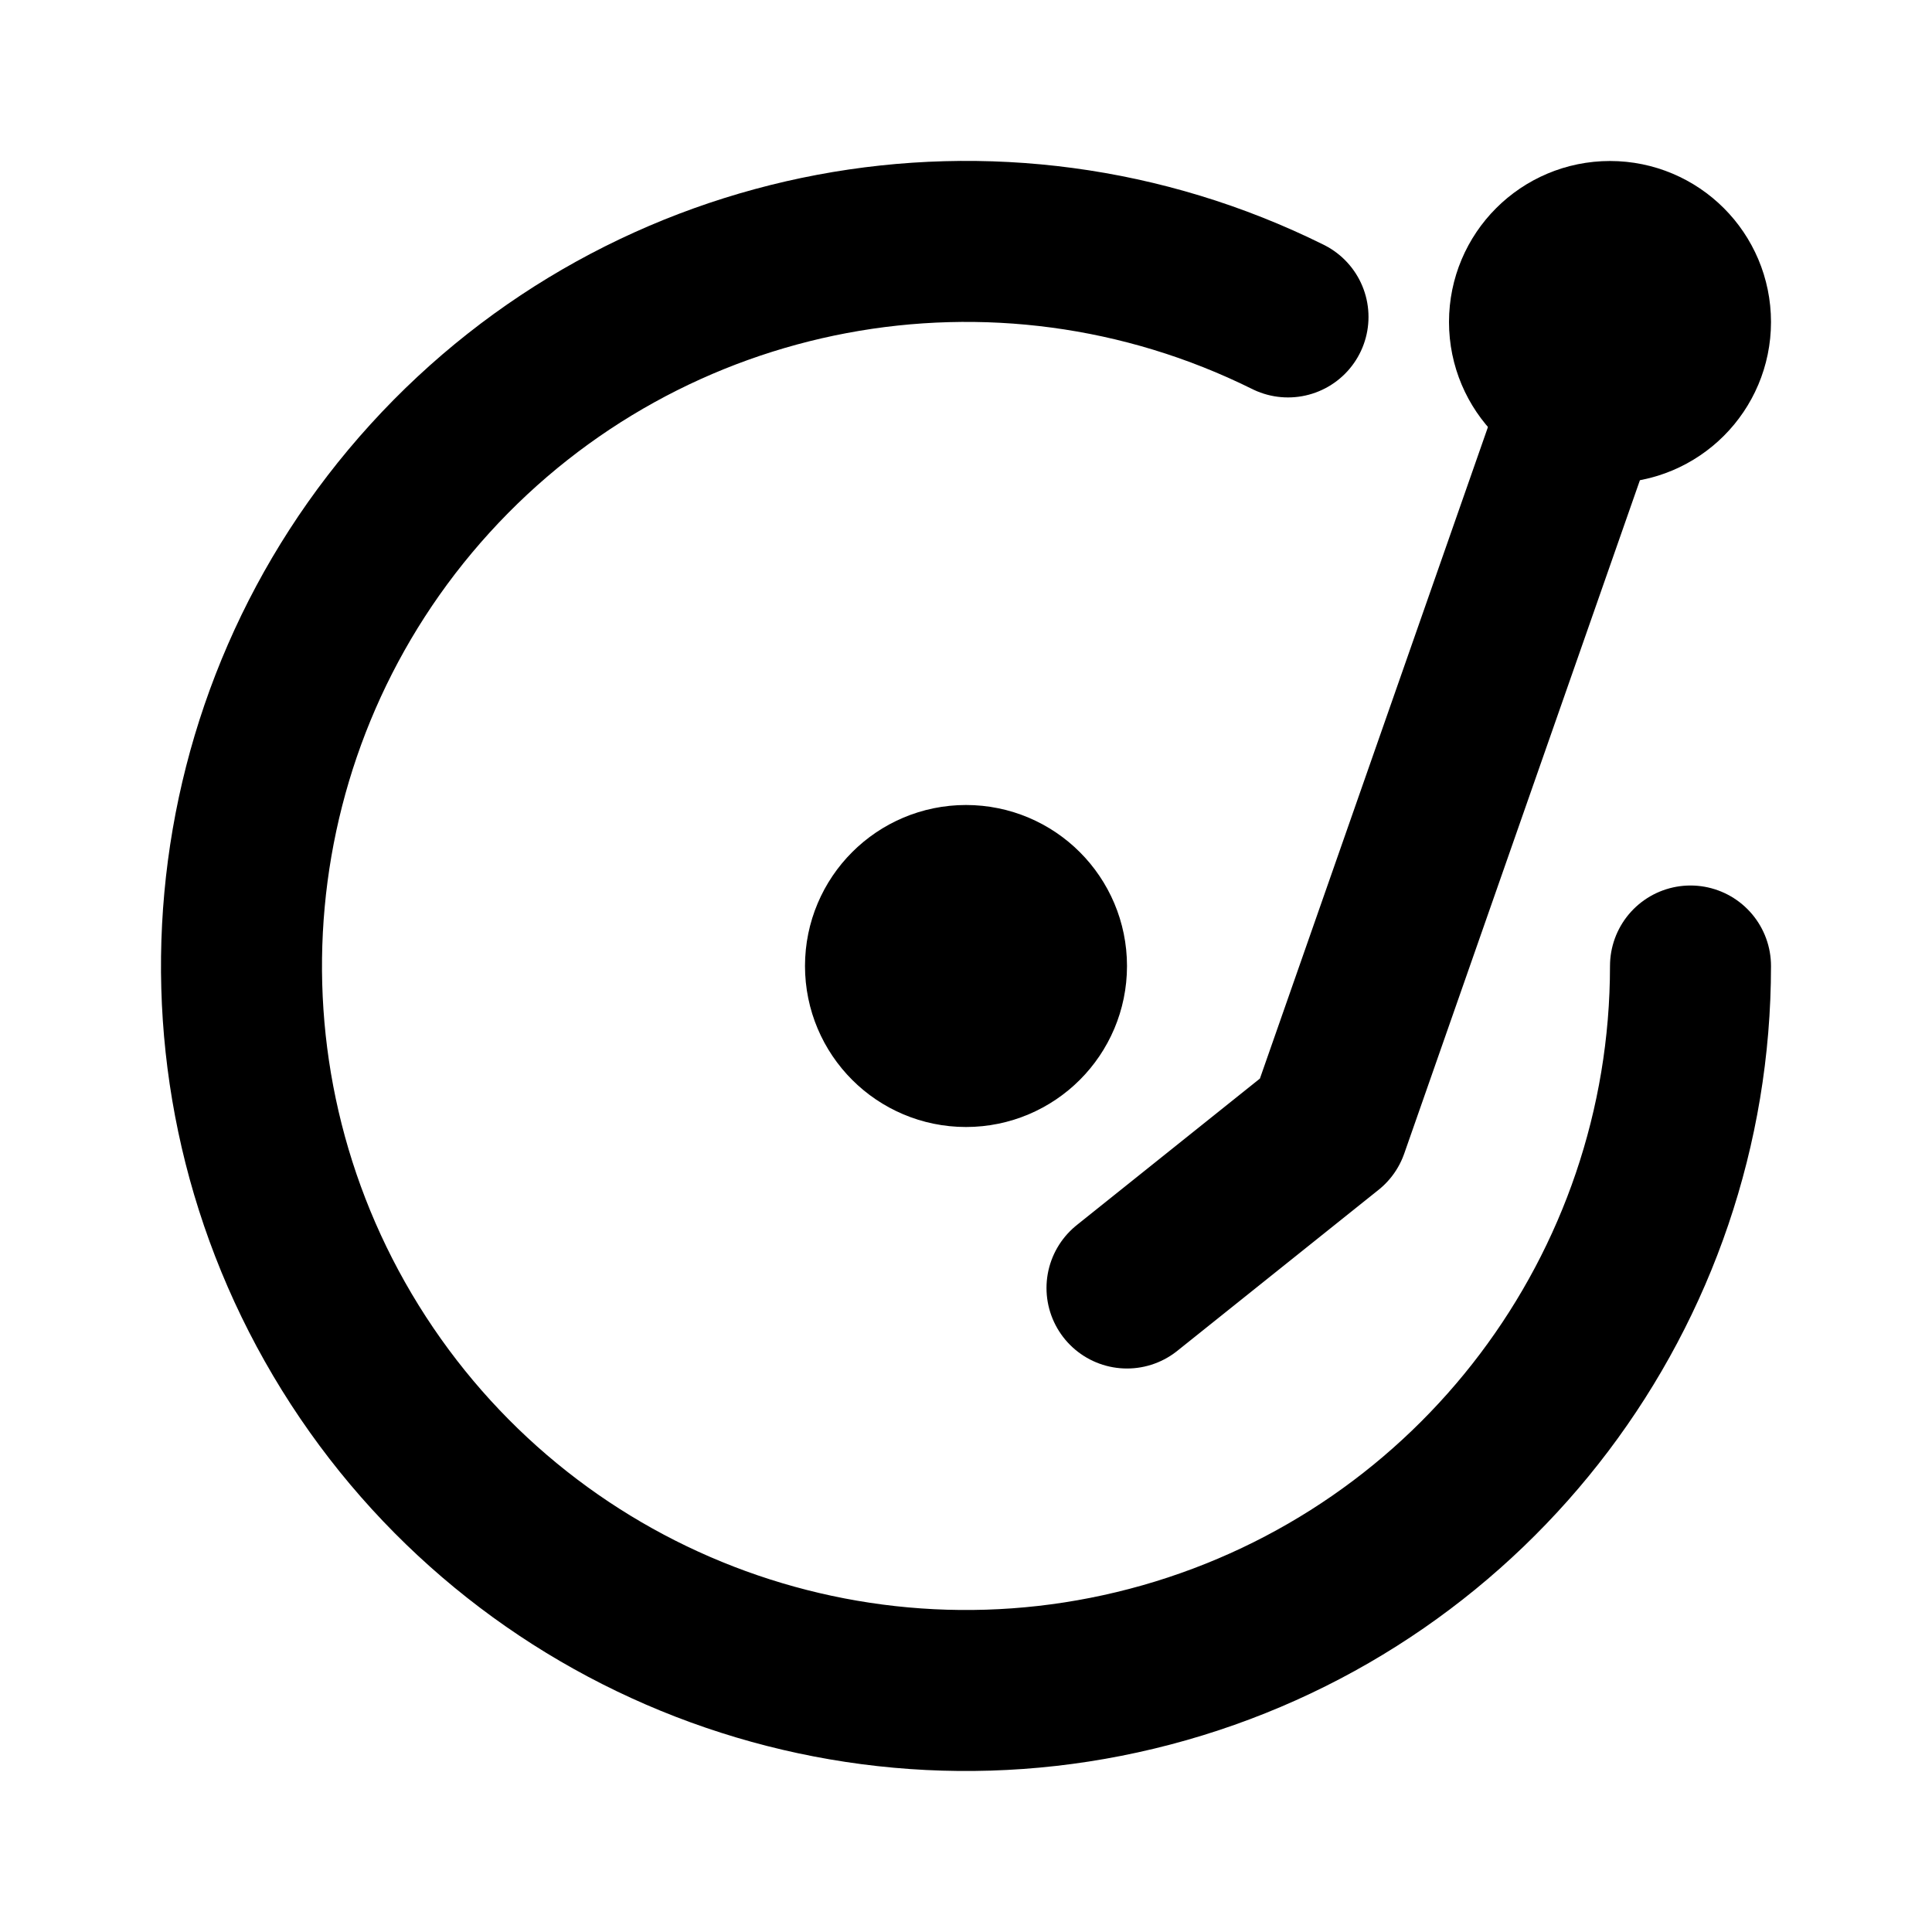
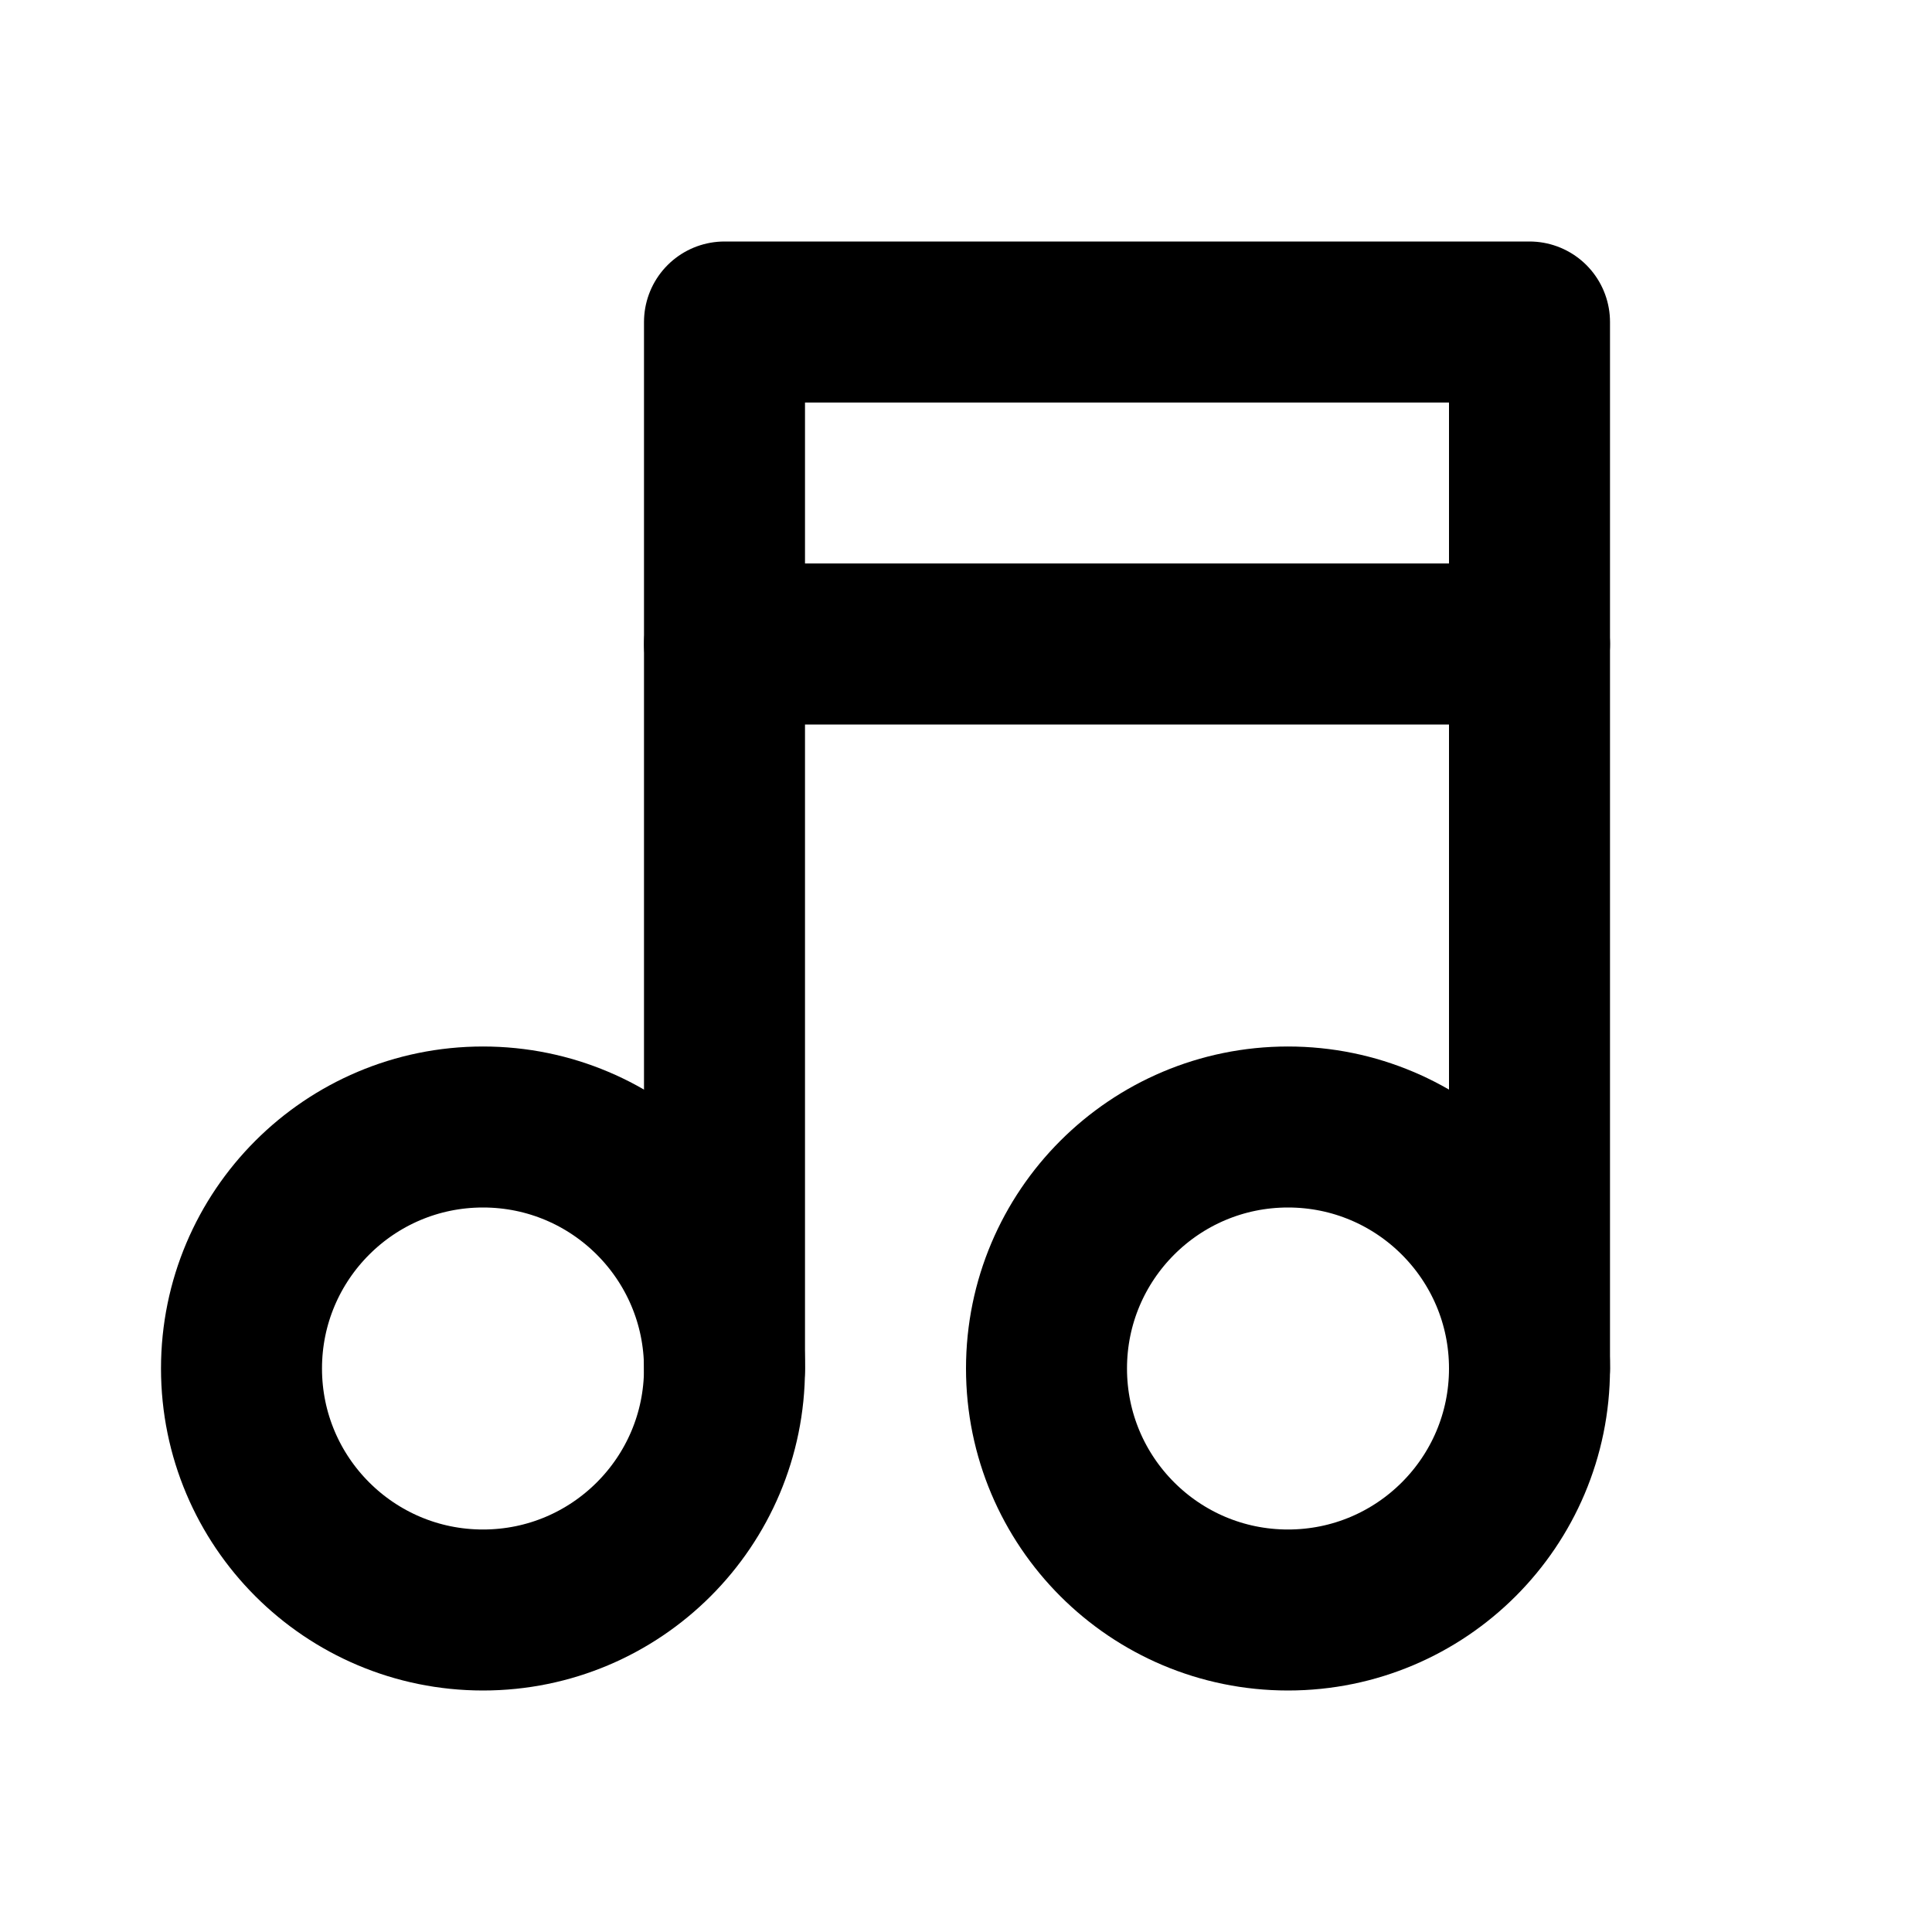
- <svg xmlns="http://www.w3.org/2000/svg" width="24" height="24" viewBox="0 0 24 24" fill="none" stroke="#000000" stroke-width="2" stroke-linecap="round" stroke-linejoin="round" class="icon icon-tabler icons-tabler-outline icon-tabler-vinyl">
+ <svg xmlns="http://www.w3.org/2000/svg" width="24" height="24" viewBox="0 0 24 24" fill="none" stroke="#000000" stroke-width="2" stroke-linecap="round" stroke-linejoin="round" class="icon icon-tabler icons-tabler-outline icon-tabler-music">
  <path stroke="none" d="M0 0h24v24H0z" fill="none" />
-   <path d="M16 3.937a9 9 0 1 0 5 8.063" />
-   <path d="M12 12m-1 0a1 1 0 1 0 2 0a1 1 0 1 0 -2 0" />
-   <path d="M20 4m-1 0a1 1 0 1 0 2 0a1 1 0 1 0 -2 0" />
-   <path d="M20 4l-3.5 10l-2.5 2" />
+   <path d="M3 17a3 3 0 1 0 6 0a3 3 0 0 0 -6 0" />
+   <path d="M13 17a3 3 0 1 0 6 0a3 3 0 0 0 -6 0" />
+   <path d="M9 17v-13h10v13" />
+   <path d="M9 8h10" />
</svg>
